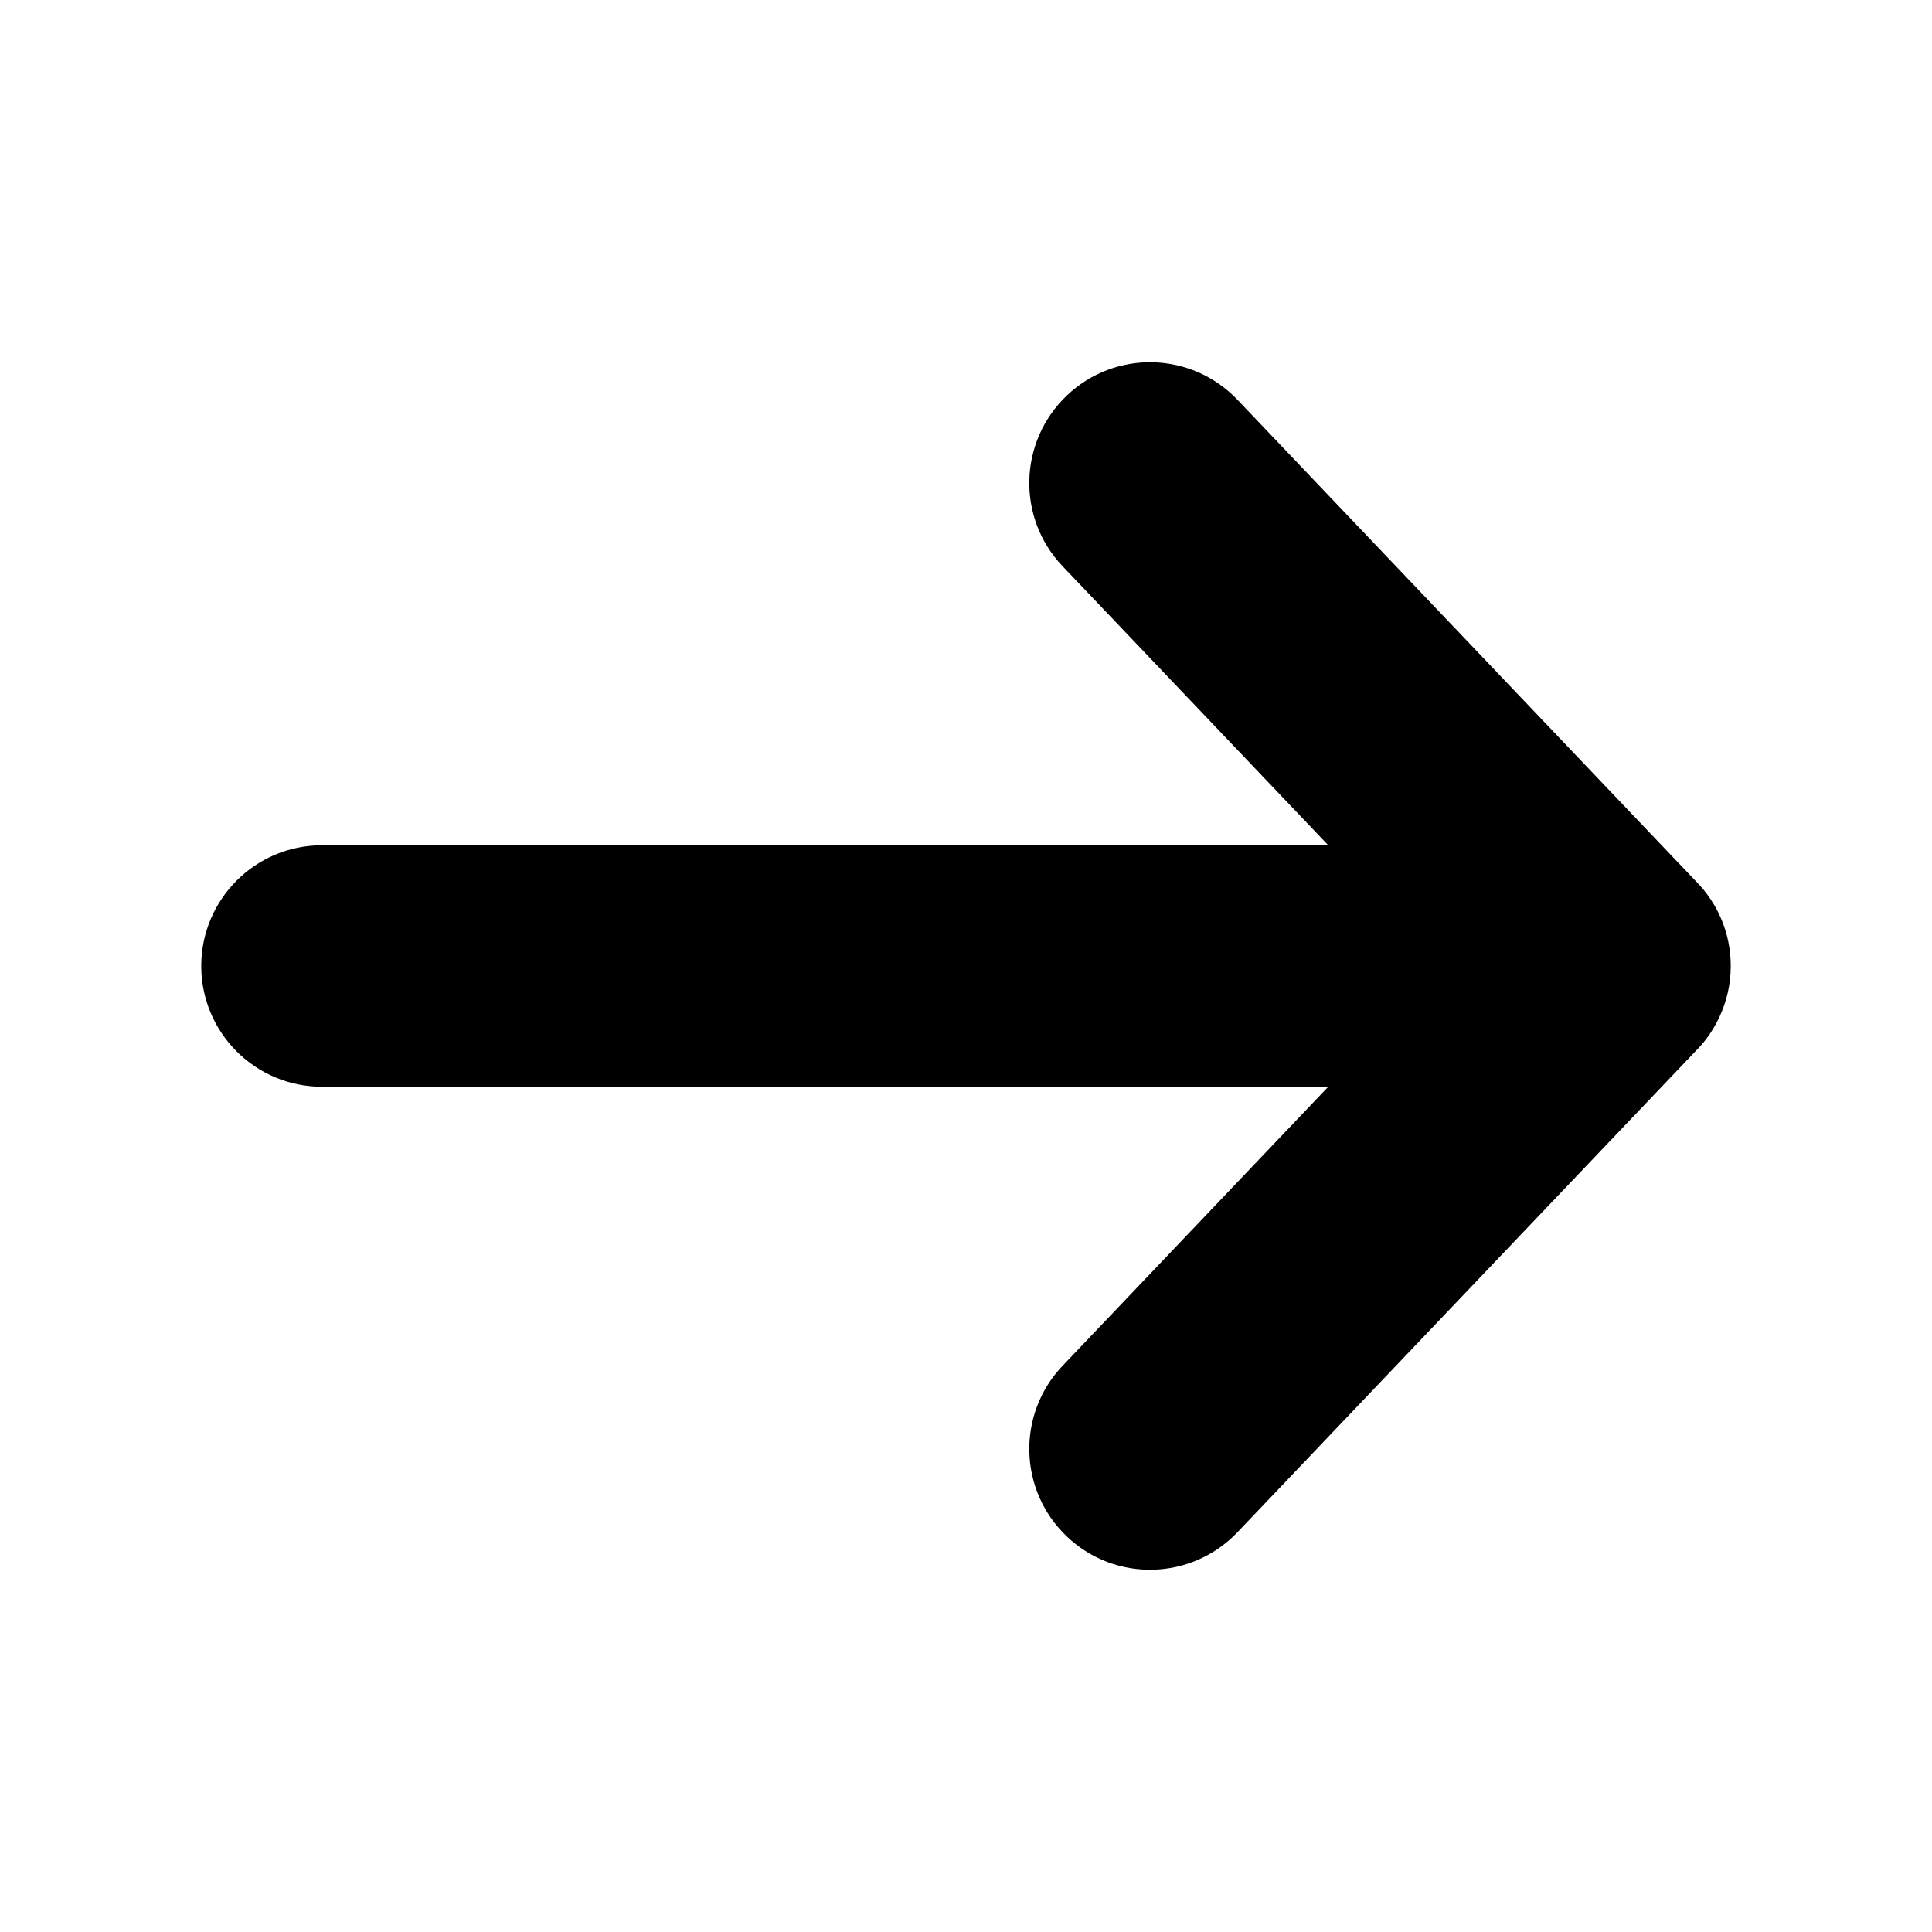
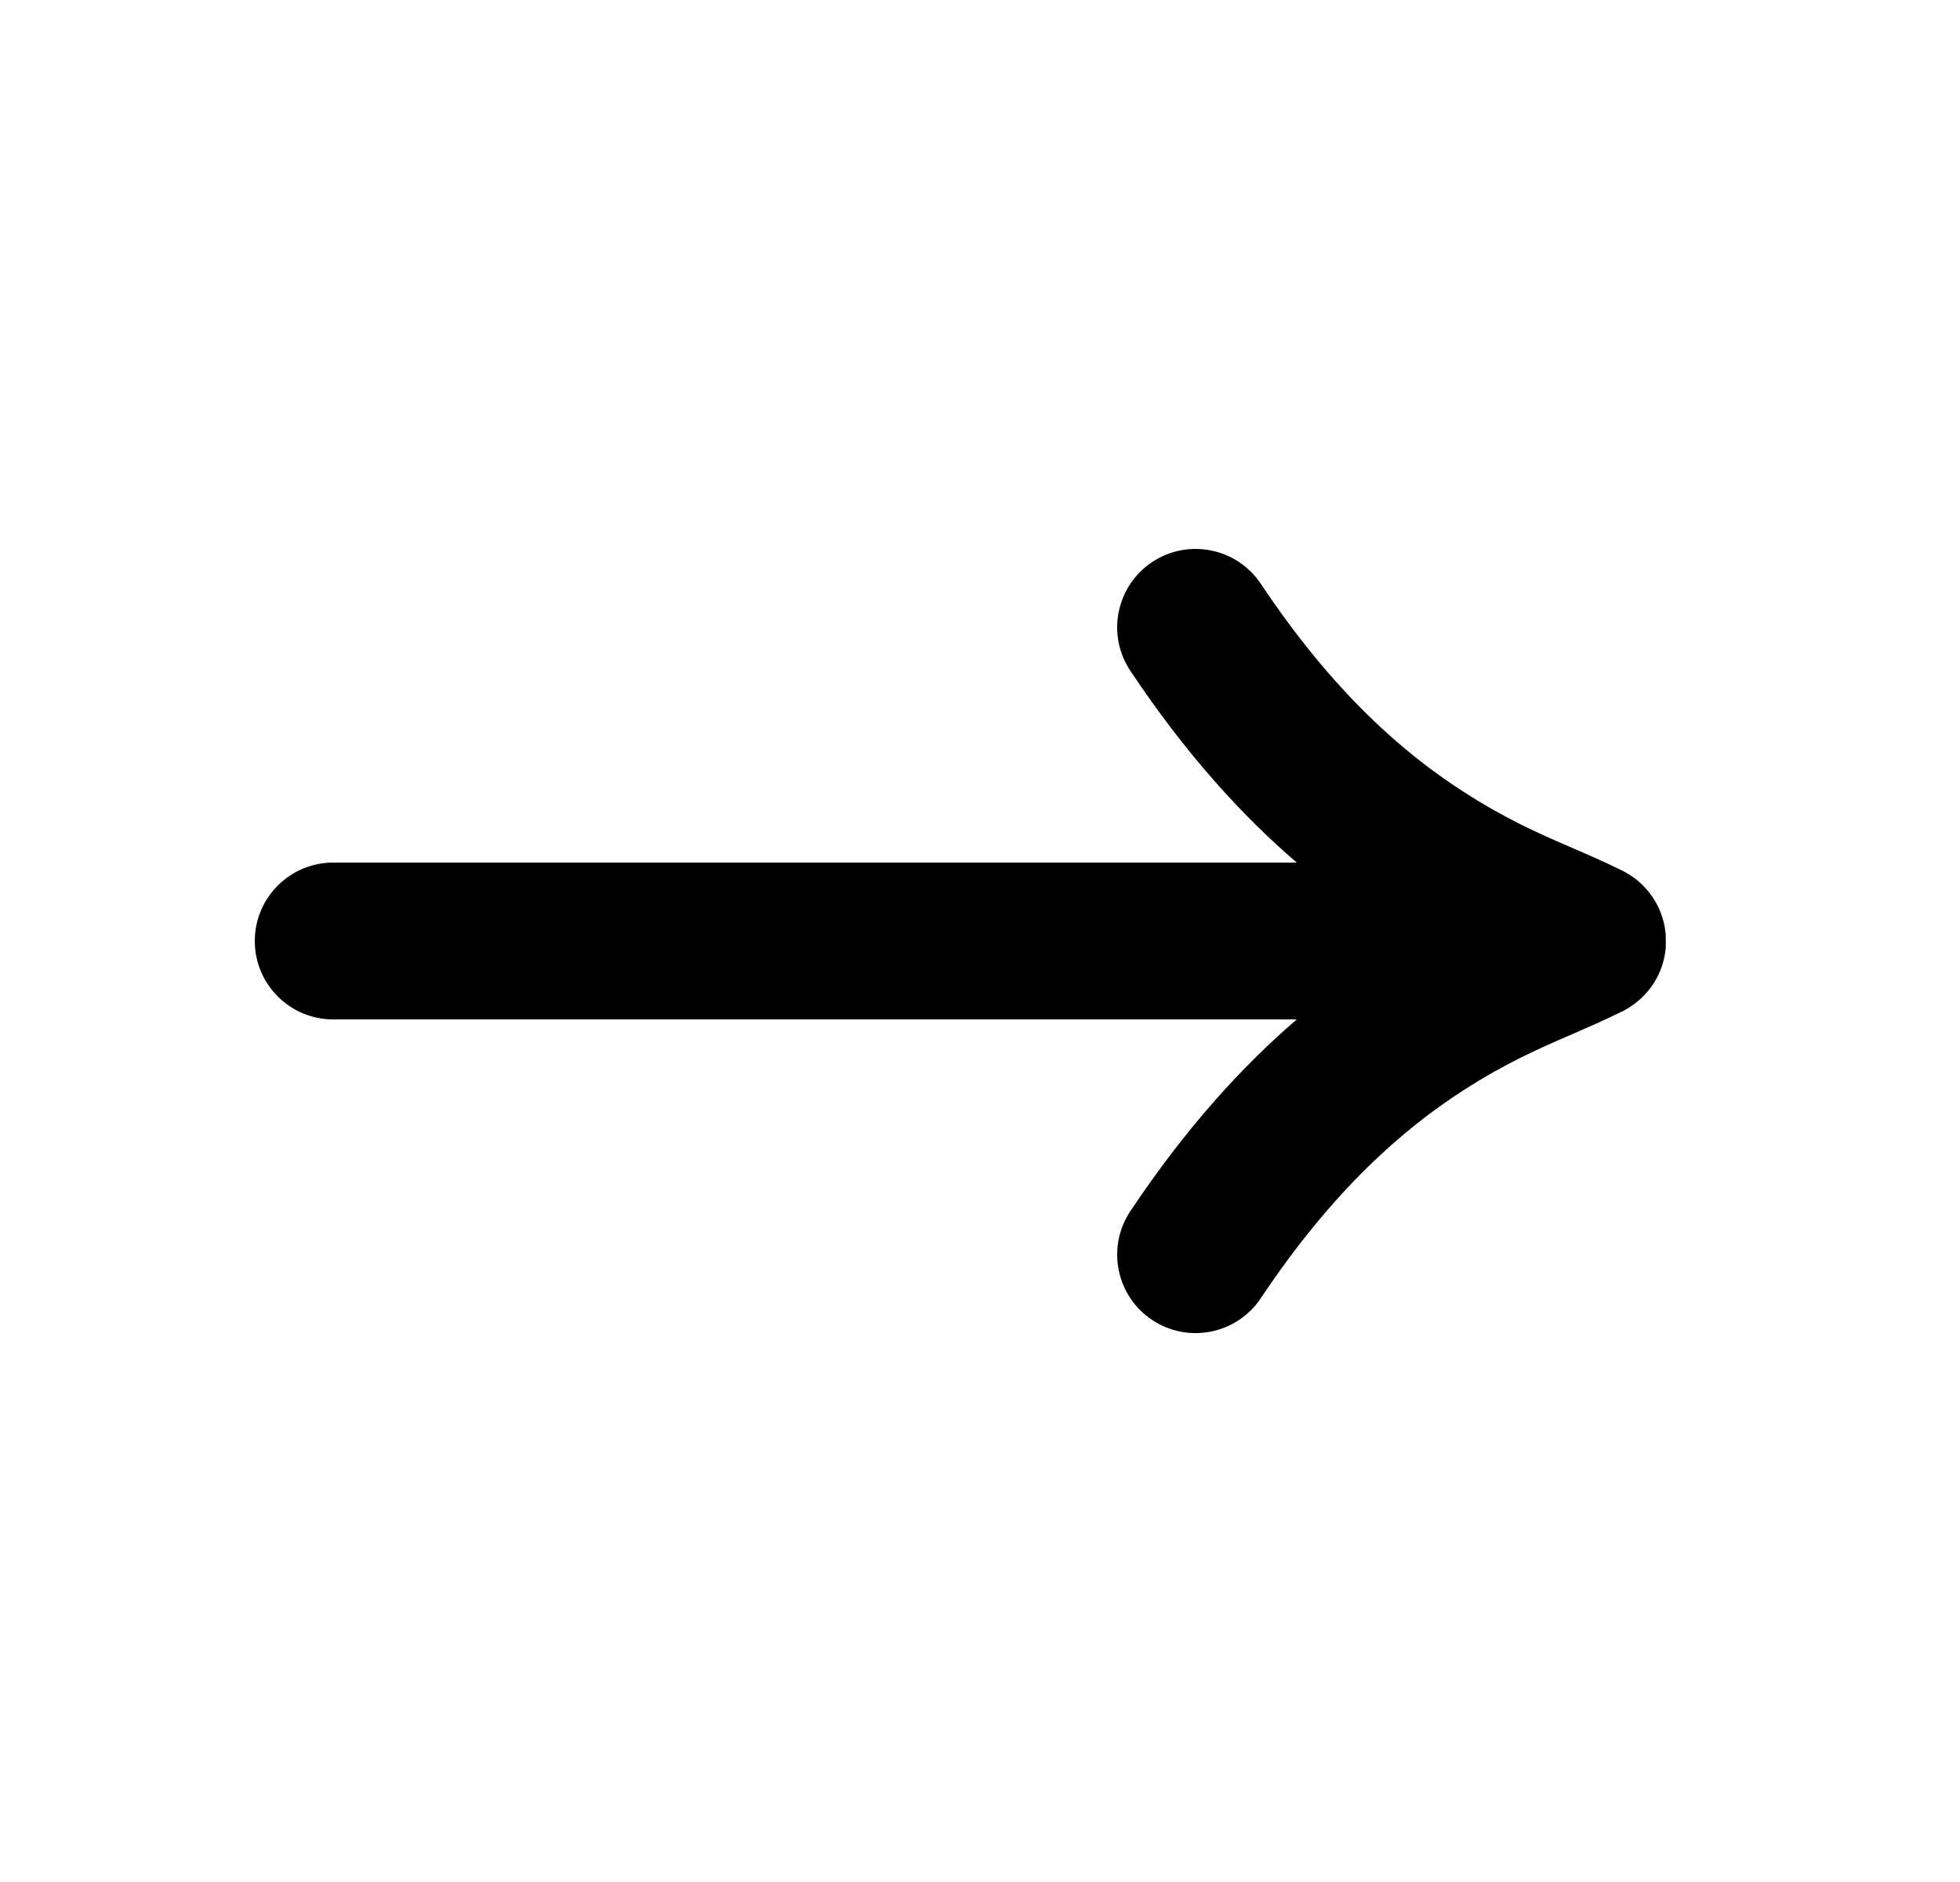
- <svg xmlns="http://www.w3.org/2000/svg" viewBox="0 0 12 12">
-   <path d="M7.686 2.483C7.4 2.183 6.926 2.171 6.626 2.457C6.326 2.743 6.314 3.217 6.6 3.517L8.25 5.25H2C1.586 5.25 1.25 5.586 1.25 6C1.25 6.414 1.586 6.75 2 6.75H8.25L6.6 8.483C6.314 8.783 6.326 9.257 6.626 9.543C6.926 9.829 7.4 9.817 7.686 9.517L10.54 6.52C10.595 6.464 10.639 6.4 10.672 6.332C10.675 6.326 10.678 6.32 10.681 6.314C10.725 6.219 10.75 6.112 10.75 6C10.75 5.795 10.668 5.609 10.534 5.474L7.686 2.483Z" />
+ <svg xmlns="http://www.w3.org/2000/svg" width="25" height="24" viewBox="0 0 25 24">
+   <path d="M21.246 11.915C21.23 11.726 21.162 11.551 21.055 11.407C21.047 11.396 21.04 11.386 21.032 11.376L21.02 11.362C20.953 11.281 20.875 11.212 20.788 11.157C20.752 11.134 20.714 11.113 20.674 11.094C20.46 10.988 20.258 10.901 20.054 10.813C19.638 10.633 19.215 10.45 18.666 10.096C17.907 9.609 17.006 8.831 16.082 7.445C15.775 6.986 15.155 6.862 14.695 7.168C14.236 7.474 14.111 8.095 14.418 8.555C15.128 9.62 15.848 10.406 16.54 11L4.25 11C3.698 11 3.25 11.448 3.25 12C3.25 12.553 3.698 13 4.25 13L16.54 13C15.848 13.595 15.128 14.38 14.418 15.445C14.111 15.905 14.236 16.526 14.695 16.832C15.155 17.139 15.775 17.014 16.082 16.555C17.006 15.169 17.907 14.392 18.666 13.904C19.215 13.551 19.638 13.368 20.054 13.188C20.256 13.1 20.456 13.014 20.669 12.909C20.737 12.877 20.801 12.838 20.86 12.792C20.917 12.749 20.969 12.699 21.016 12.643C21.149 12.485 21.233 12.286 21.248 12.067" />
+   <path d="M21.25 12C21.25 11.972 21.249 11.943 21.246 11.915L21.25 12Z" />
</svg>
